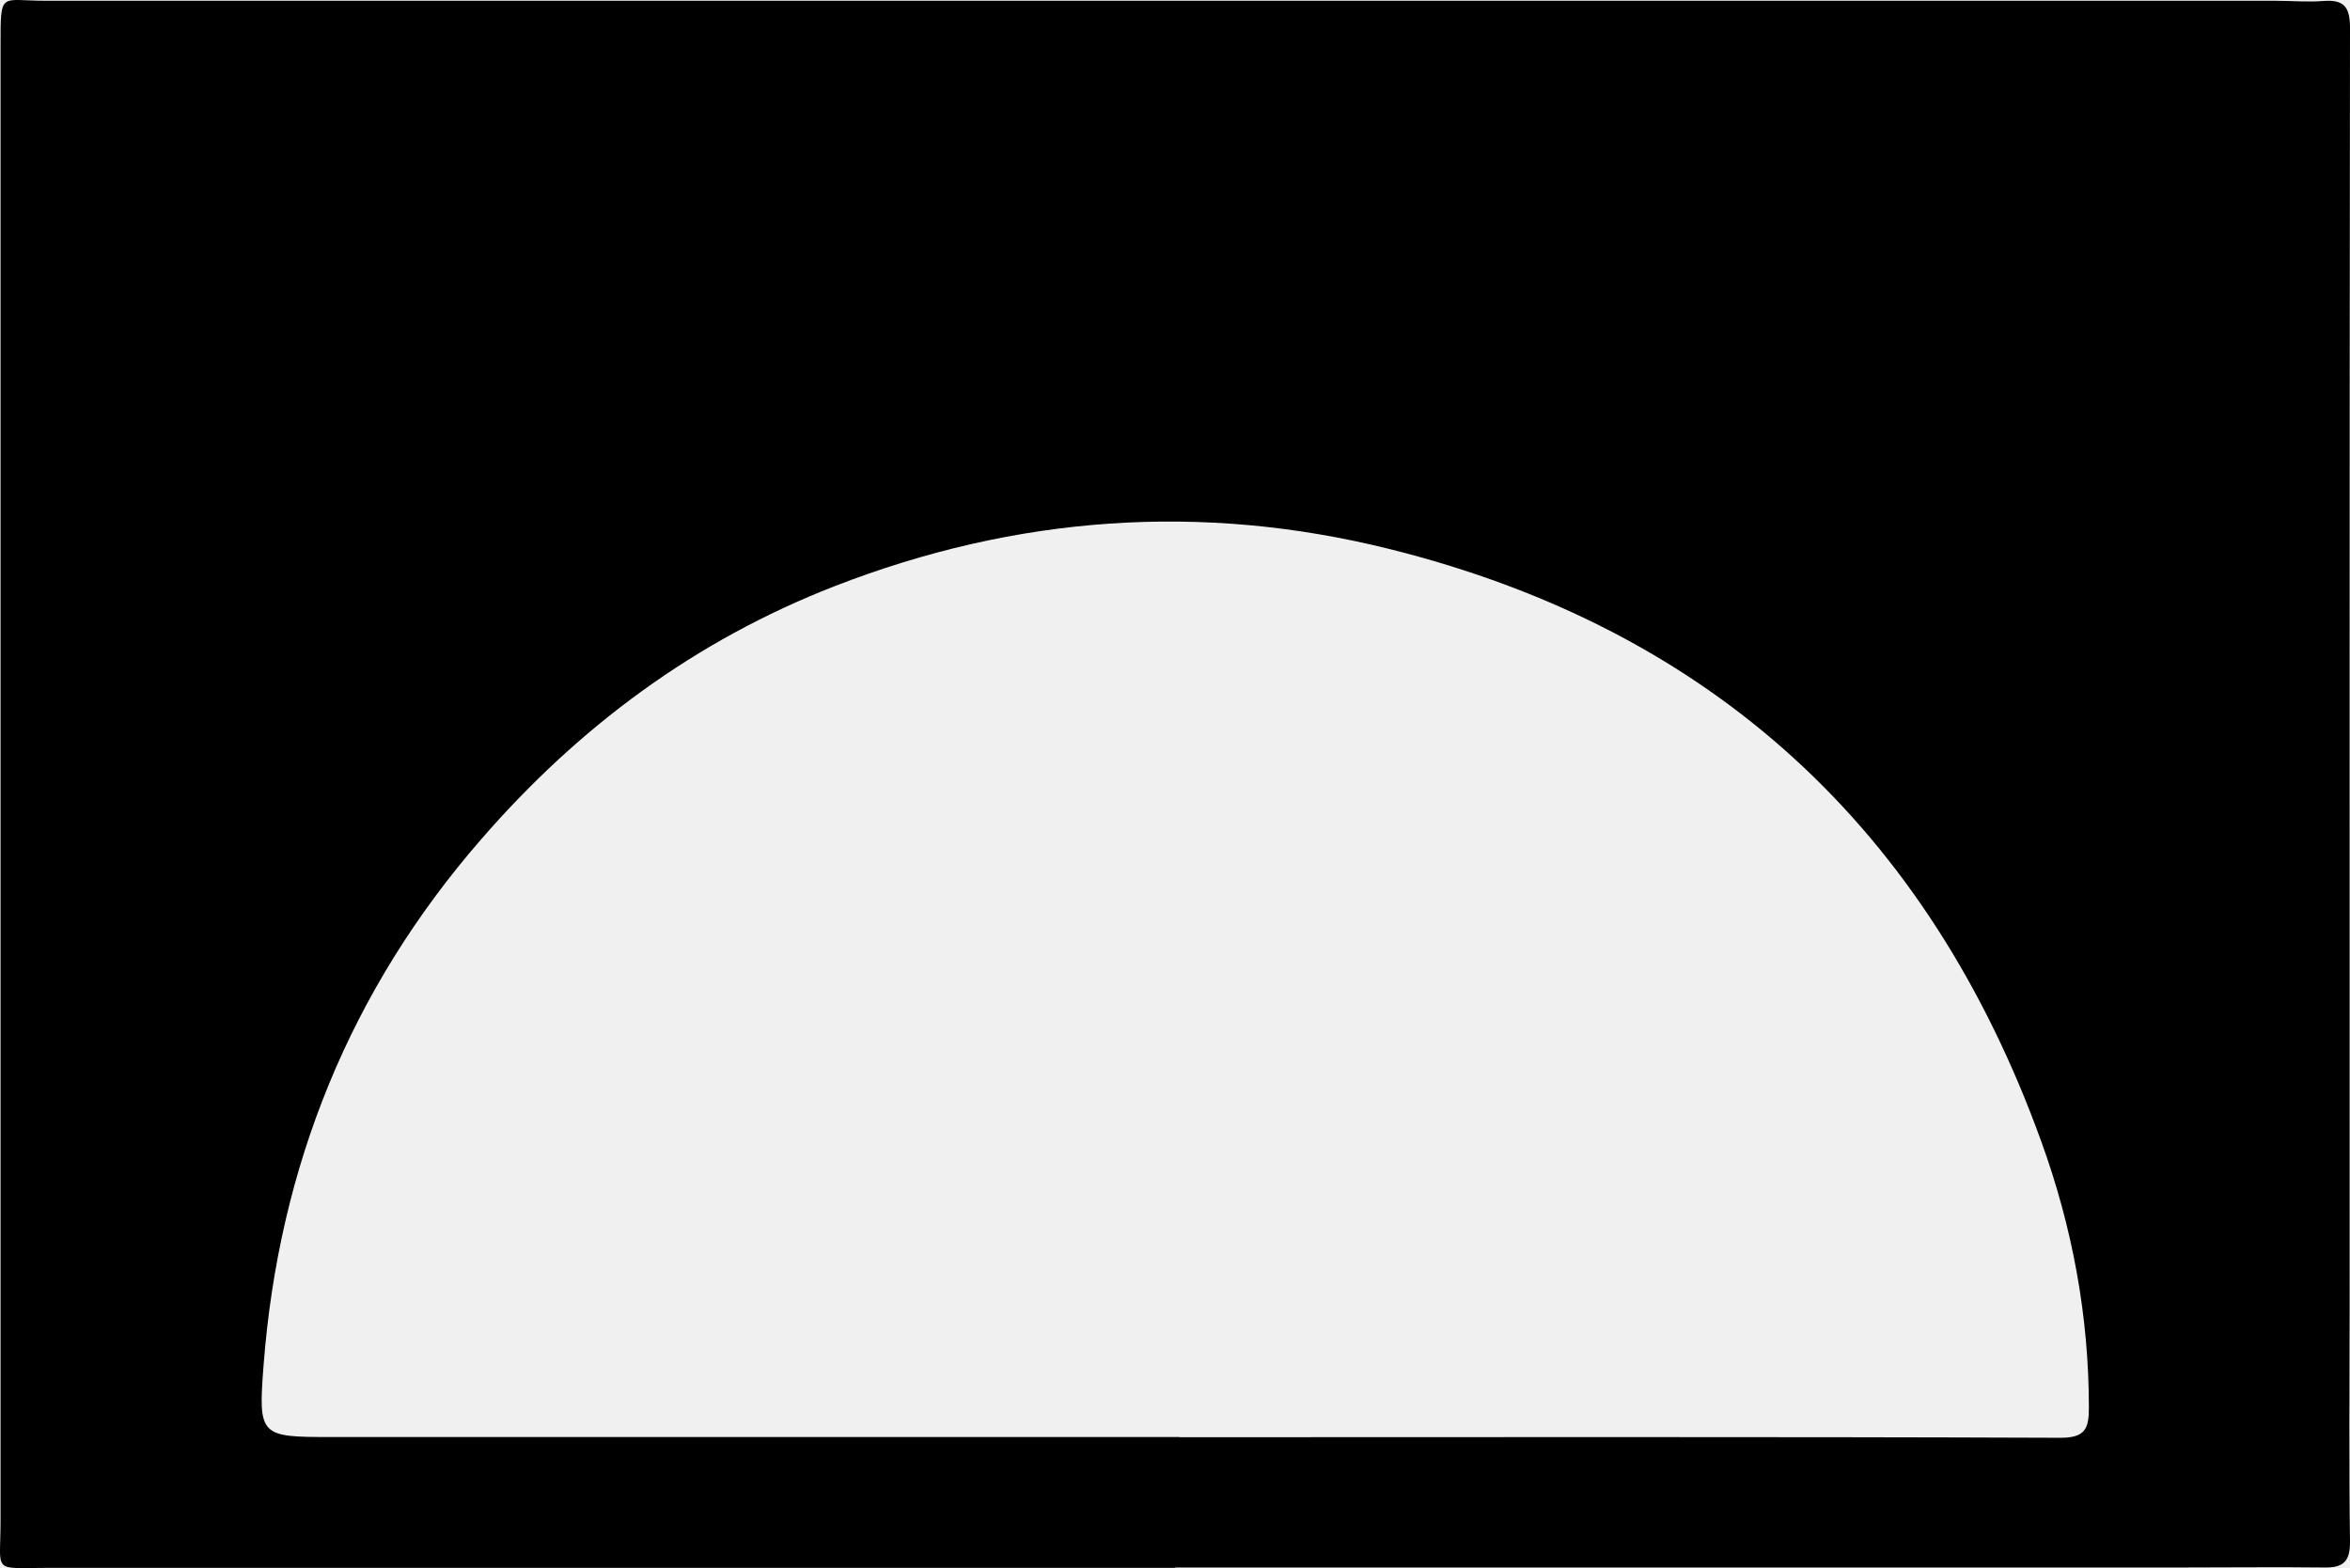
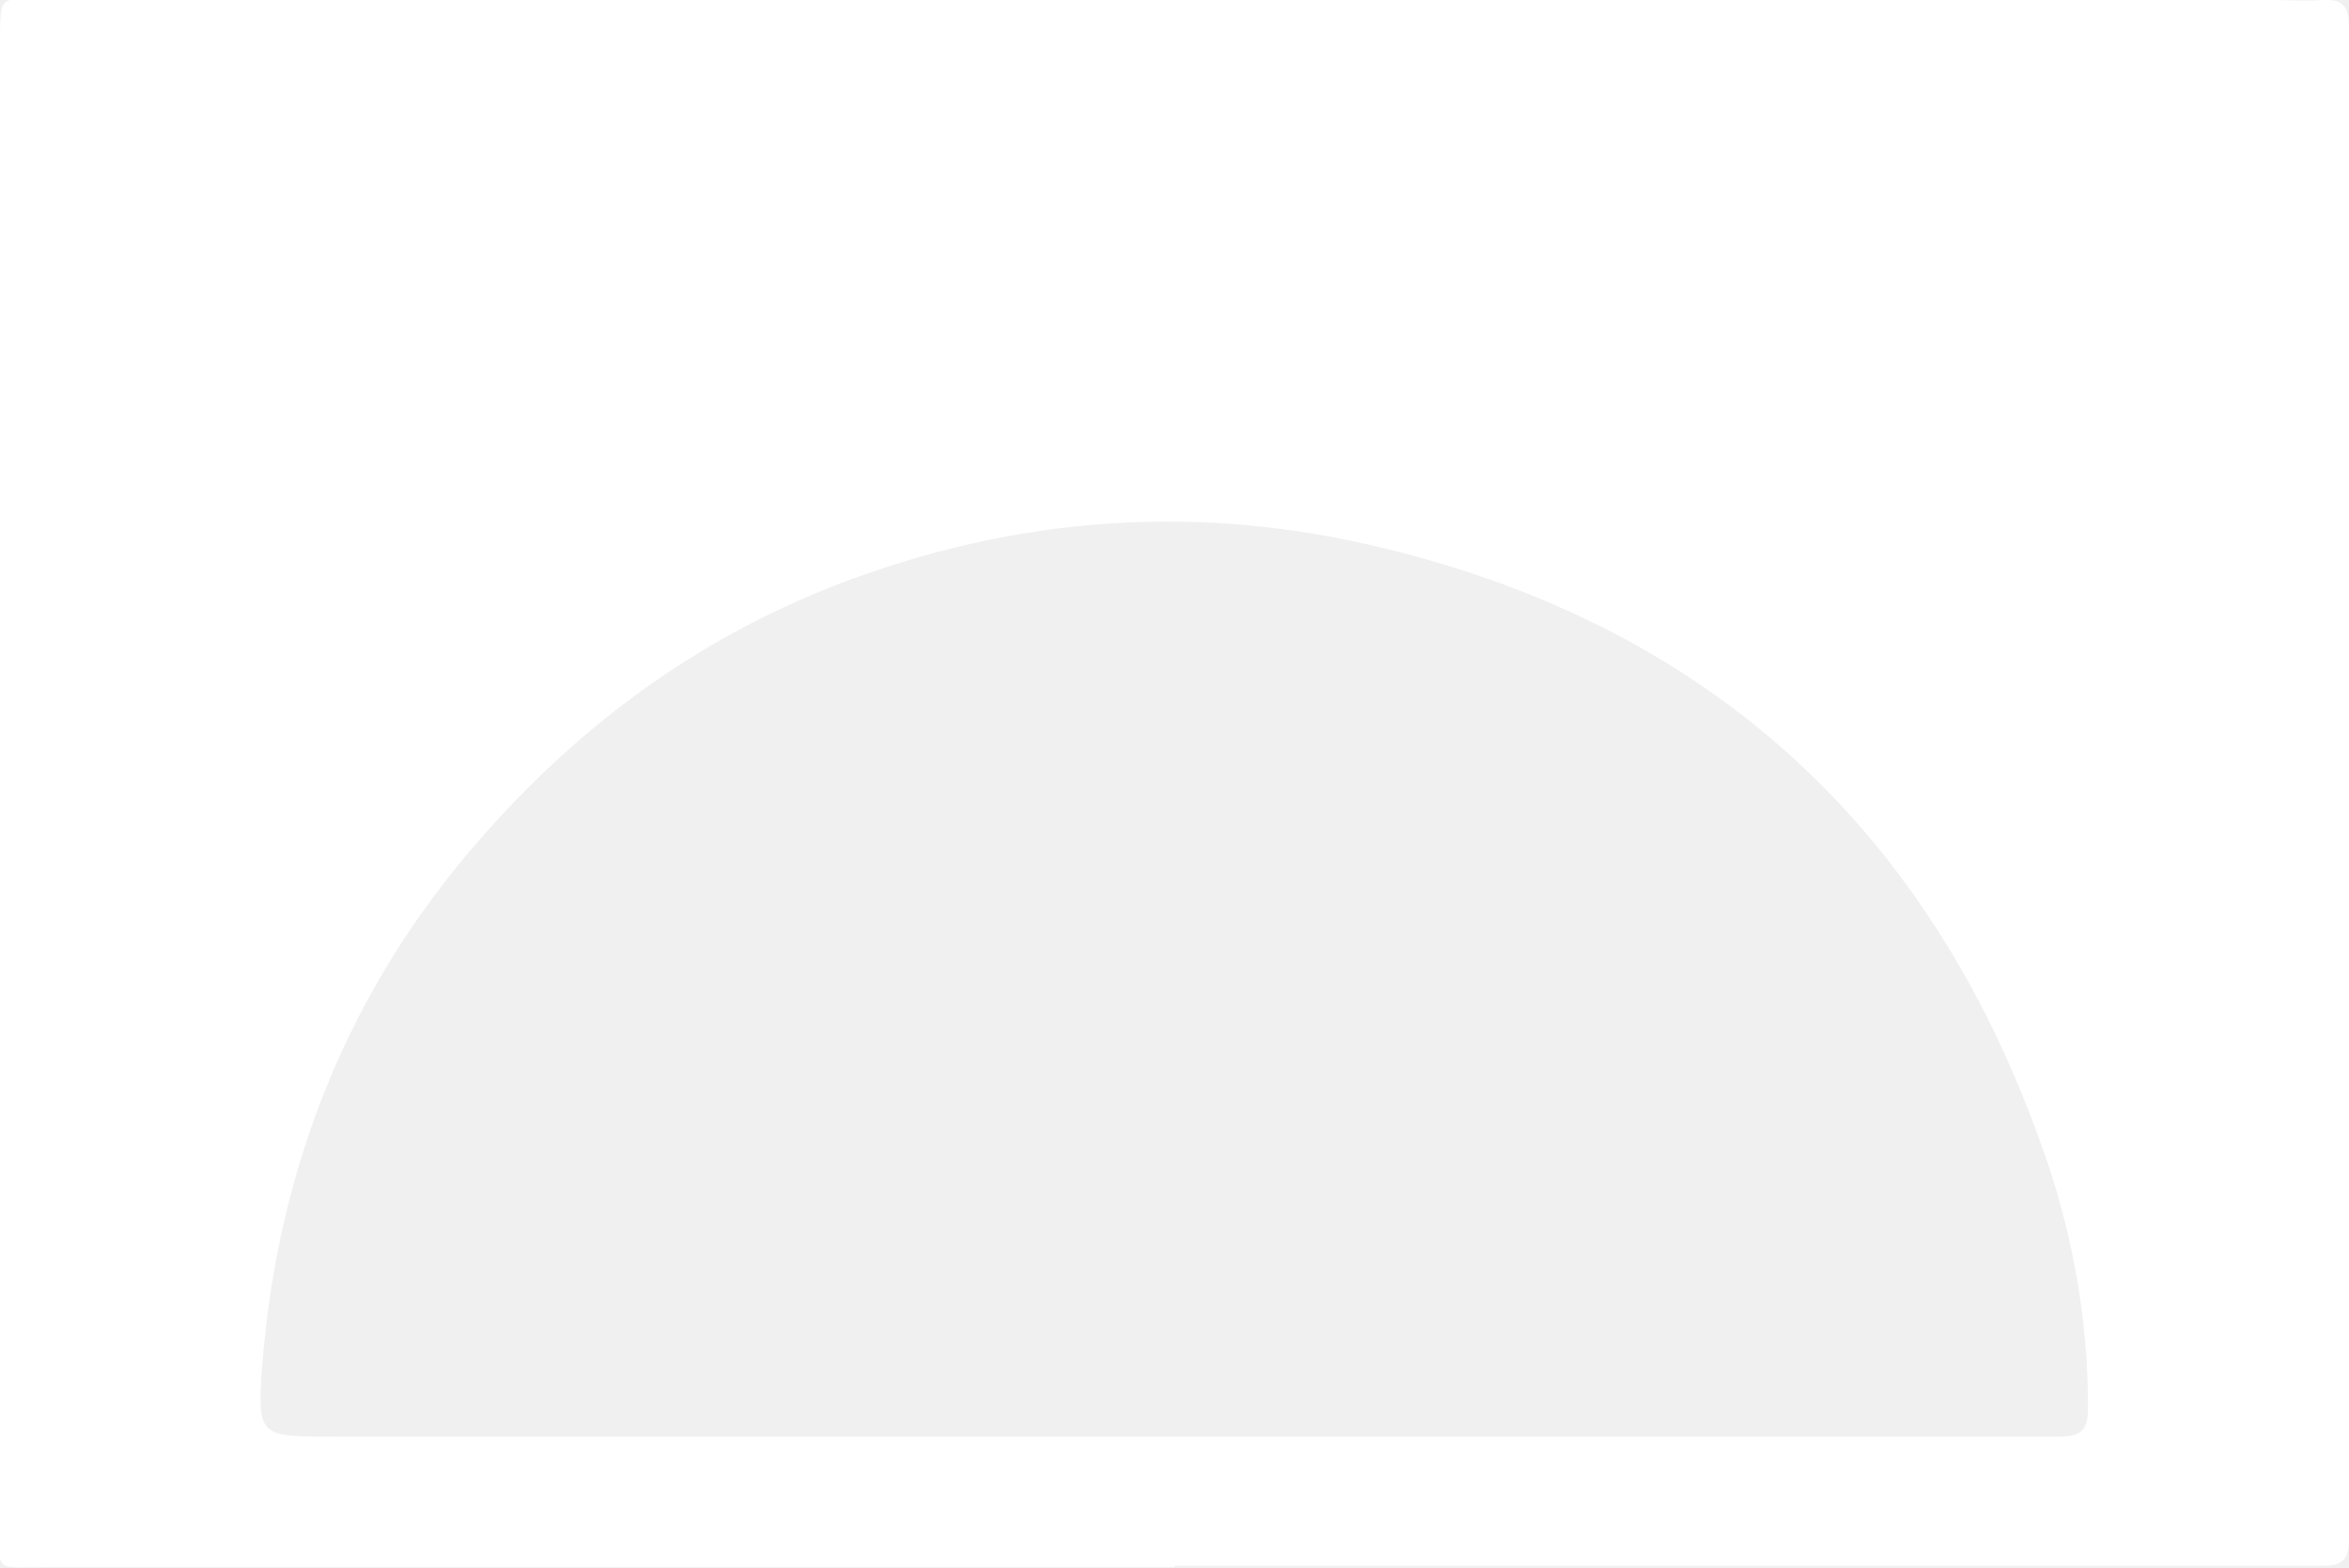
- <svg xmlns="http://www.w3.org/2000/svg" width="18px" id="Layer_2" data-name="Layer 2" viewBox="0 0 125.01 83.4">
-   <g id="Layer_1-2" data-name="Layer 1">
-     <path class="svg-main" d="m62.51,83.4c-20,0-40,0-60,0-2.98,0-2.48.33-2.48-2.53,0-26.17,0-52.33,0-78.5C.03-.5.01.04,2.39.04c39.54,0,79.08,0,118.62,0,.87,0,1.75.08,2.62.01,1.13-.08,1.38.4,1.38,1.46-.03,22.67-.02,45.33-.02,68,0,4.17-.04,8.33.02,12.5.01,1.07-.38,1.39-1.38,1.37-2.58-.03-5.17,0-7.75,0-17.79,0-35.58,0-53.37,0v.02Zm.23-6.95h0c15.62,0,31.25-.03,46.87.03,1.3,0,1.51-.47,1.51-1.59,0-4.89-.88-9.62-2.54-14.19-6-16.58-17.5-27.21-34.64-31.49-10.01-2.5-19.89-1.78-29.54,1.97-7.43,2.89-13.62,7.49-18.8,13.46-6.98,8.02-10.77,17.41-11.58,27.99-.29,3.78-.19,3.81,3.6,3.81,15.04,0,30.08,0,45.12,0Z" />
+ <svg xmlns="http://www.w3.org/2000/svg" id="Layer_2" viewBox="0 0 18 12.01">
+   <defs>
+     <style>
+       .cls-1 {
+         fill: #fff;
+       }
+     </style>
+   </defs>
+   <g id="Layer_2-2" data-name="Layer_2">
+     <path class="cls-1" d="M9,12.01H.36c-.43,0-.36.05-.36-.36V.34C0-.07,0,0,.34,0h17.08c.13,0,.25.01.38,0,.16-.01.2.06.2.21,0,3.26,0,6.53,0,9.79,0,.6,0,1.2,0,1.8,0,.15-.05.2-.2.2-.37,0-.74,0-1.12,0h-7.68s0,0,0,0ZM9.03,11.01h0c2.25,0,4.5,0,6.75,0,.19,0,.22-.07.22-.23,0-.7-.13-1.39-.37-2.04-.86-2.39-2.52-3.92-4.99-4.53-1.44-.36-2.86-.26-4.25.28-1.07.42-1.96,1.08-2.71,1.94-1.01,1.15-1.55,2.51-1.67,4.03-.04.54-.03.55.52.55h6.5,0Z" />
  </g>
</svg>
